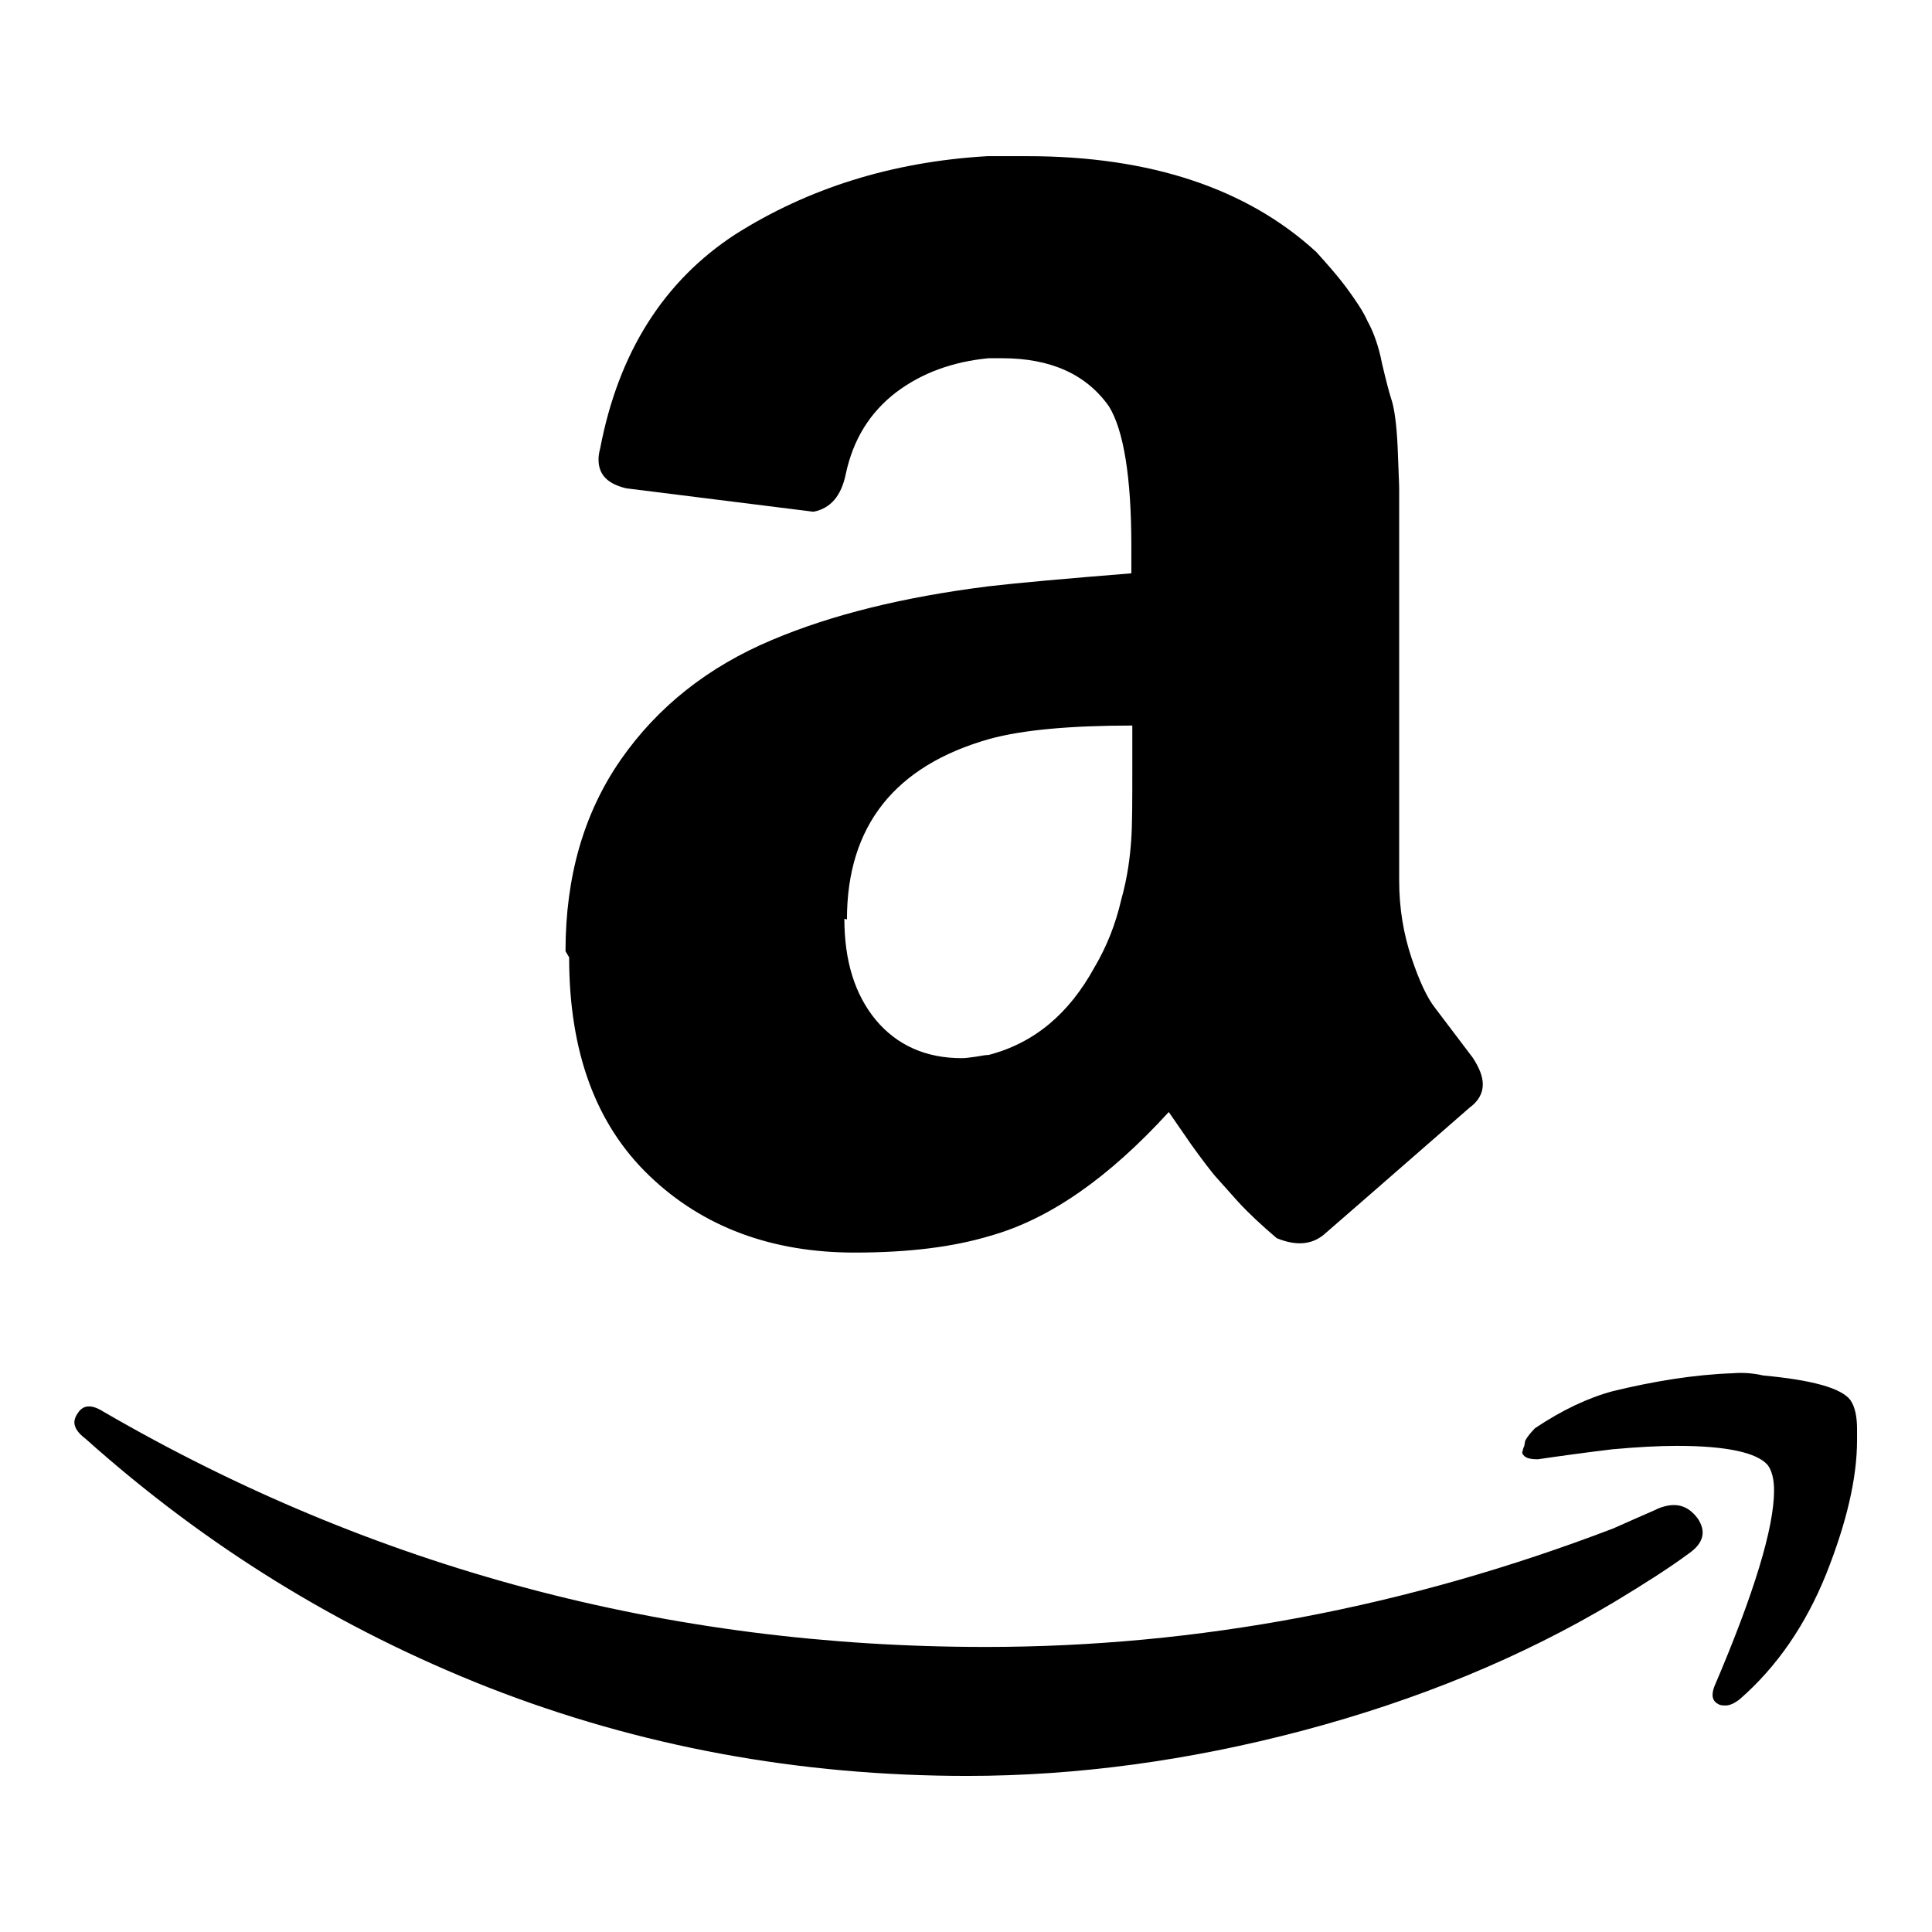
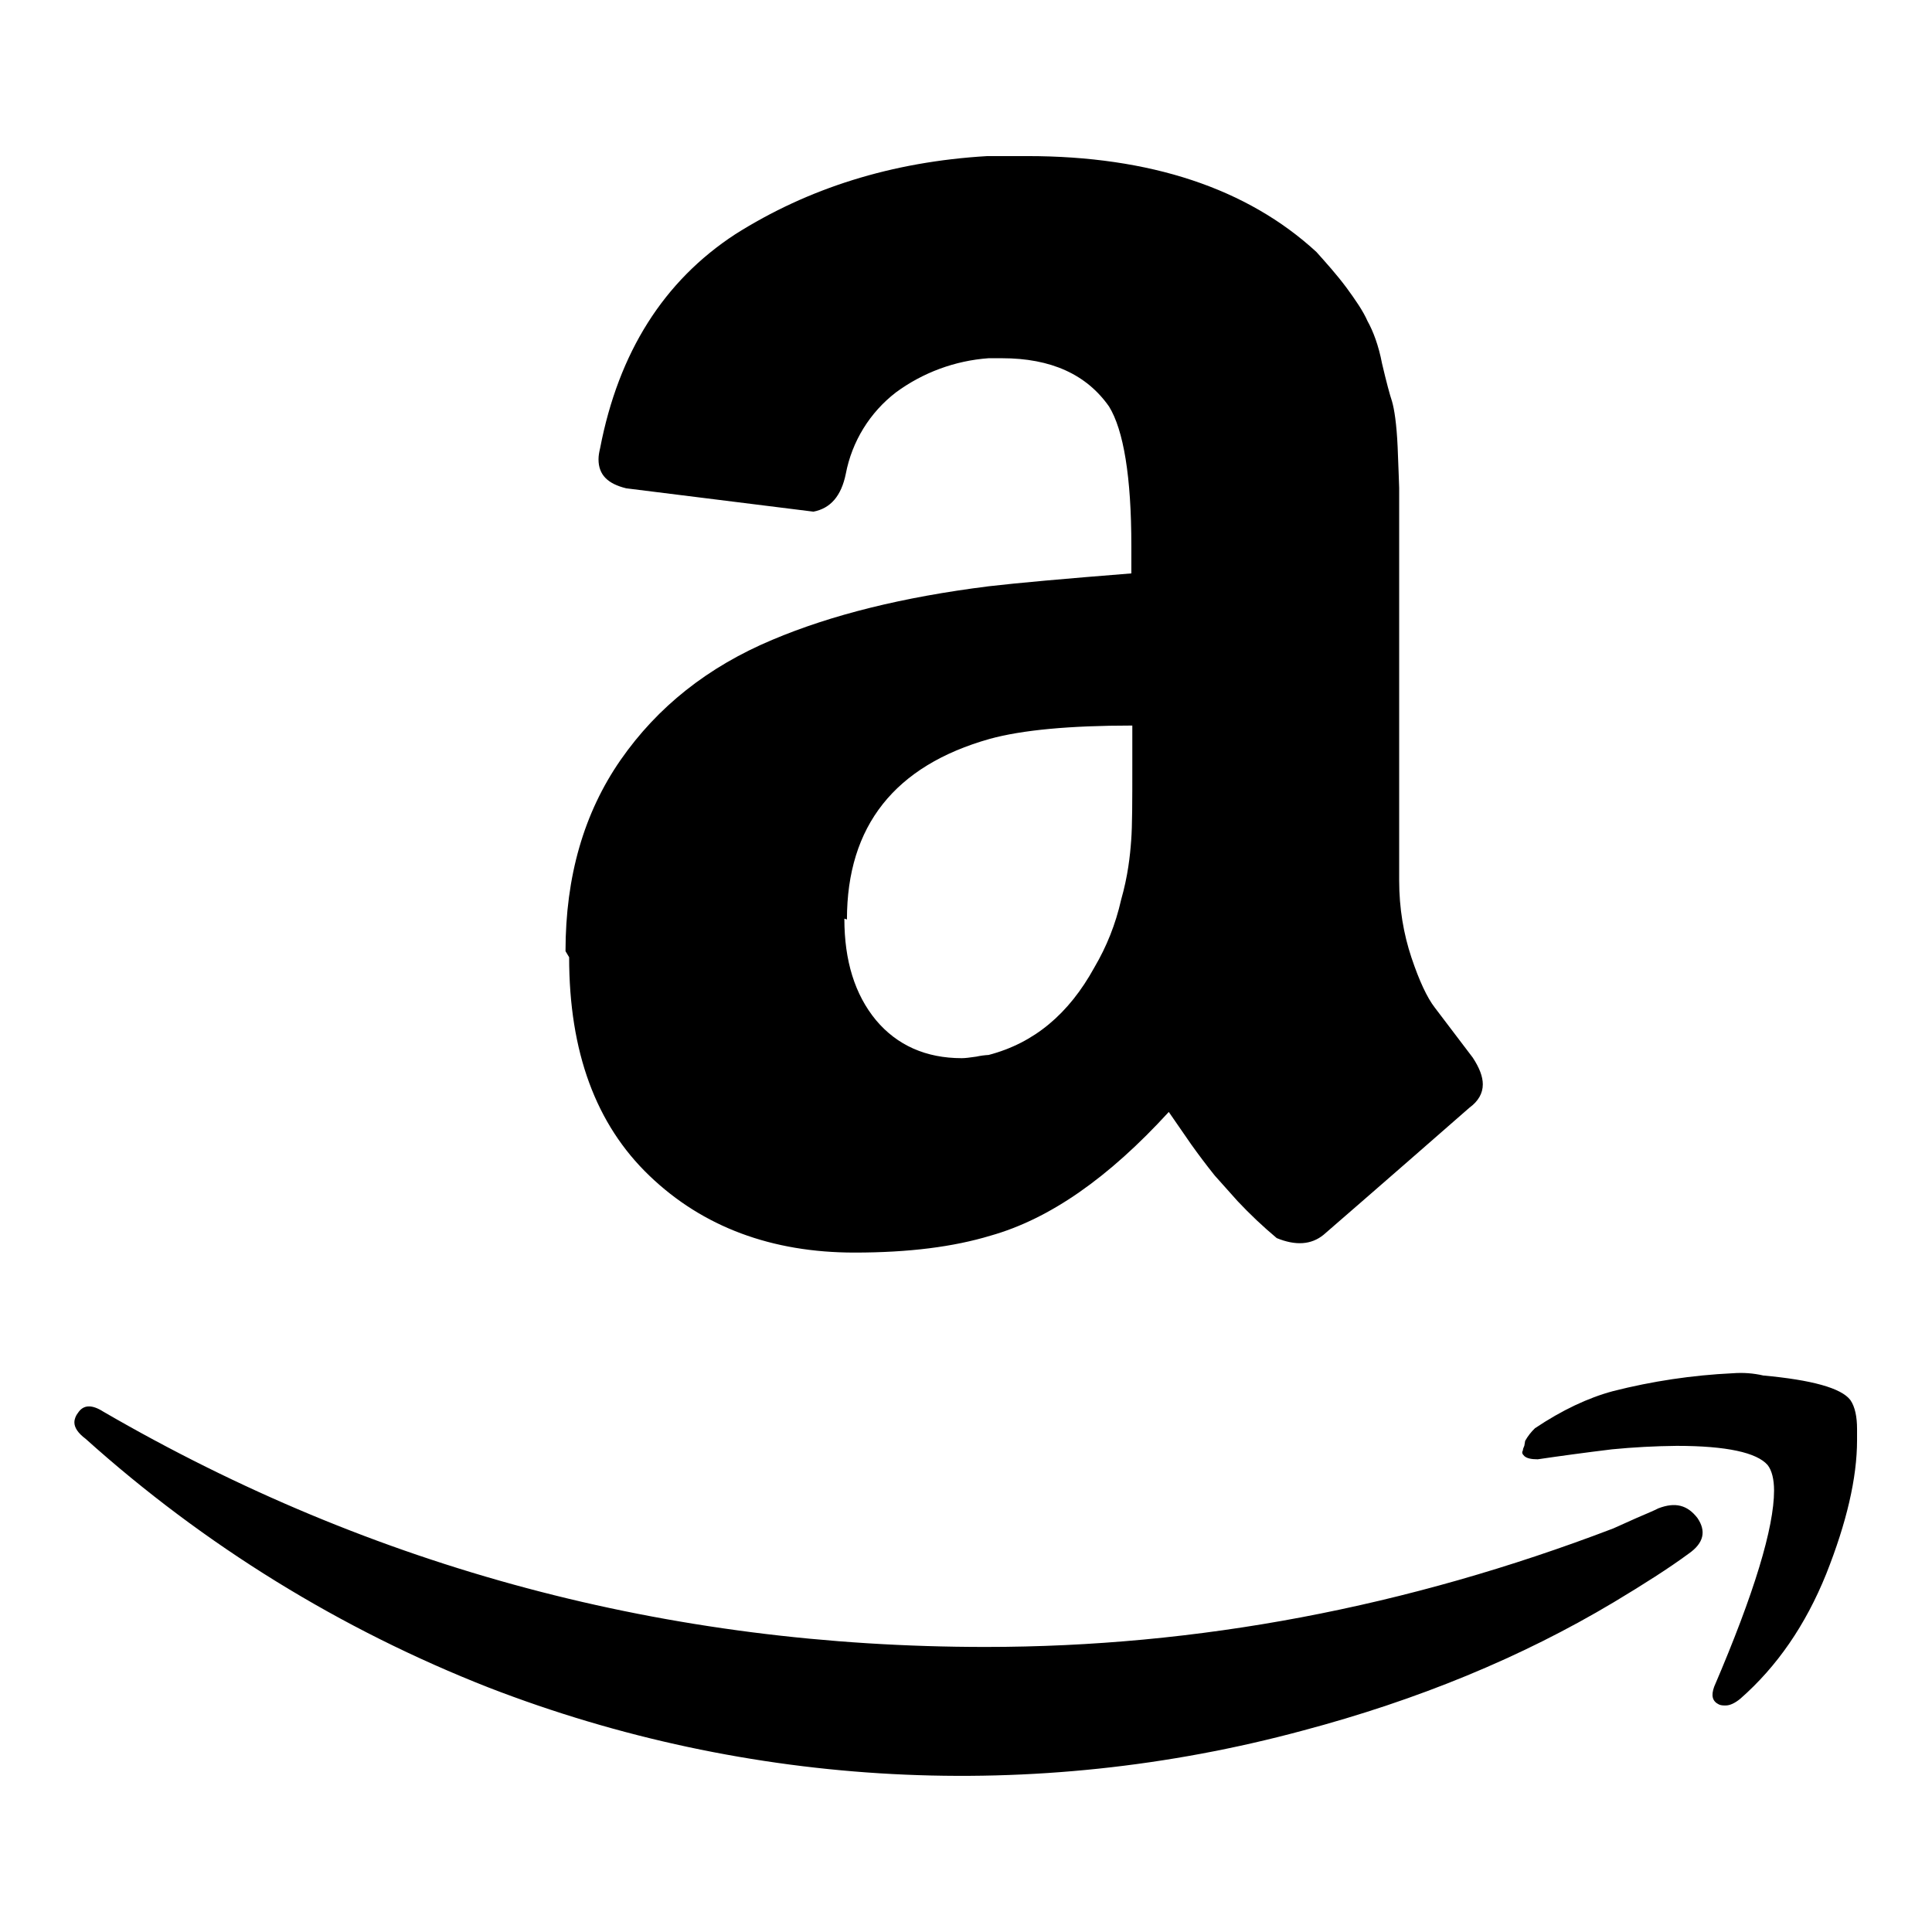
- <svg xmlns="http://www.w3.org/2000/svg" width="24" height="24" viewBox="0 0 24 24" fill="none">
-   <path d="M0.965 17.557C1.031 17.45 1.137 17.442 1.286 17.537C4.642 19.484 8.296 20.459 12.243 20.459C14.876 20.459 17.475 19.967 20.04 18.987L20.331 18.858C20.458 18.802 20.547 18.765 20.601 18.738C20.81 18.656 20.961 18.695 21.086 18.858C21.197 19.018 21.169 19.168 20.975 19.301C20.739 19.476 20.421 19.679 20.047 19.904C18.898 20.59 17.61 21.119 16.183 21.498C14.771 21.872 13.373 22.061 12.015 22.061C9.924 22.061 7.944 21.695 6.075 20.965C4.21 20.232 2.549 19.202 1.063 17.873C0.97 17.804 0.924 17.734 0.924 17.67C0.924 17.626 0.943 17.587 0.965 17.557L0.965 17.557ZM7.025 11.817C7.025 10.889 7.253 10.098 7.711 9.438C8.167 8.783 8.791 8.285 9.594 7.948C10.328 7.638 11.215 7.417 12.282 7.283C12.642 7.241 13.235 7.188 14.054 7.122V6.781C14.054 5.922 13.957 5.343 13.777 5.05C13.498 4.653 13.057 4.45 12.448 4.45H12.28C11.837 4.493 11.453 4.631 11.13 4.875C10.807 5.124 10.599 5.456 10.507 5.886C10.451 6.163 10.316 6.316 10.105 6.357L7.779 6.066C7.55 6.011 7.435 5.9 7.435 5.706C7.435 5.664 7.442 5.623 7.456 5.568C7.684 4.377 8.245 3.491 9.136 2.91C10.037 2.341 11.074 2.01 12.265 1.94H12.764C14.287 1.94 15.493 2.341 16.352 3.131C16.477 3.27 16.602 3.408 16.726 3.574C16.837 3.726 16.933 3.864 16.988 3.99C17.057 4.113 17.126 4.294 17.168 4.516C17.223 4.75 17.264 4.903 17.292 4.986C17.32 5.082 17.349 5.263 17.362 5.554C17.372 5.843 17.381 6.009 17.381 6.065V10.938C17.381 11.286 17.436 11.603 17.533 11.895C17.63 12.184 17.727 12.393 17.824 12.517L18.295 13.139C18.378 13.265 18.42 13.375 18.42 13.471C18.42 13.582 18.365 13.68 18.254 13.761C17.146 14.73 16.537 15.257 16.442 15.34C16.29 15.464 16.096 15.478 15.86 15.381C15.68 15.228 15.514 15.075 15.375 14.923L15.089 14.603C15.033 14.535 14.935 14.409 14.796 14.215L14.519 13.814C13.771 14.632 13.04 15.143 12.304 15.351C11.848 15.489 11.295 15.56 10.615 15.56C9.59 15.56 8.731 15.244 8.067 14.606C7.402 13.969 7.07 13.069 7.07 11.892L7.025 11.817ZM10.489 11.413C10.489 11.935 10.618 12.354 10.881 12.672C11.144 12.986 11.504 13.145 11.947 13.145C11.989 13.145 12.045 13.138 12.127 13.126C12.211 13.111 12.251 13.105 12.281 13.105C12.848 12.957 13.278 12.595 13.595 12.018C13.748 11.759 13.858 11.482 13.928 11.178C14.011 10.882 14.038 10.633 14.052 10.439C14.066 10.259 14.066 9.941 14.066 9.511V9.013C13.291 9.013 12.696 9.068 12.294 9.179C11.117 9.511 10.521 10.259 10.521 11.422L10.489 11.413ZM18.946 17.899C18.974 17.844 19.015 17.798 19.068 17.742C19.402 17.518 19.727 17.364 20.037 17.281C20.545 17.158 21.044 17.076 21.525 17.059C21.655 17.048 21.784 17.059 21.904 17.087C22.504 17.142 22.873 17.242 22.986 17.392C23.044 17.475 23.069 17.602 23.069 17.752V17.89C23.069 18.361 22.939 18.915 22.686 19.552C22.429 20.189 22.073 20.704 21.619 21.102C21.551 21.158 21.489 21.186 21.437 21.186C21.409 21.186 21.381 21.186 21.354 21.174C21.271 21.134 21.255 21.064 21.295 20.953C21.793 19.79 22.038 18.975 22.038 18.516C22.038 18.378 22.011 18.267 21.958 18.198C21.824 18.045 21.451 17.961 20.828 17.961C20.604 17.961 20.336 17.976 20.025 18.004C19.69 18.045 19.379 18.087 19.102 18.128C19.019 18.128 18.966 18.115 18.936 18.088C18.908 18.06 18.903 18.044 18.918 18.017C18.918 18.001 18.923 17.989 18.936 17.959L18.946 17.899Z" fill="currentColor" />
+ <svg xmlns="http://www.w3.org/2000/svg" width="24" height="24" fill="currentColor" viewBox="0 0 24 24">
+   <path d="M.965 17.557c.066-.107.172-.115.32-.02 3.357 1.947 7.01 2.922 10.958 2.922 2.633 0 5.232-.492 7.797-1.472l.29-.13c.128-.055.217-.092.271-.12.209-.08.36-.042.485.12.11.161.083.31-.11.444-.237.175-.555.378-.93.603-1.148.686-2.436 1.215-3.863 1.594a16.265 16.265 0 0 1-10.108-.533 16.506 16.506 0 0 1-5.012-3.092c-.093-.069-.139-.139-.139-.203 0-.044.019-.084.04-.113Zm6.06-5.74c0-.928.228-1.72.686-2.379.456-.655 1.08-1.153 1.883-1.49.734-.31 1.62-.531 2.688-.665.36-.042.953-.095 1.772-.16V6.78c0-.859-.097-1.438-.277-1.73-.279-.398-.72-.6-1.33-.6h-.167a2.21 2.21 0 0 0-1.15.424 1.67 1.67 0 0 0-.623 1.011c-.056.277-.19.43-.402.471l-2.326-.29c-.229-.056-.344-.167-.344-.36 0-.043.007-.084.02-.139.229-1.19.79-2.077 1.68-2.658.902-.57 1.94-.9 3.13-.97h.498c1.524 0 2.73.4 3.59 1.191.124.139.249.277.373.443.111.152.207.29.262.416.069.123.138.304.18.526.055.234.096.387.124.47.028.096.057.277.07.568.01.29.019.455.019.51v4.874c0 .348.055.665.152.957.097.289.194.498.29.622l.472.622c.083.126.125.236.125.332 0 .111-.055.209-.166.29-1.108.97-1.717 1.496-1.812 1.579-.152.124-.346.138-.582.041a5.59 5.59 0 0 1-.485-.458l-.286-.32a8.698 8.698 0 0 1-.293-.388l-.277-.401c-.748.818-1.48 1.33-2.215 1.537-.456.138-1.01.21-1.69.21-1.024 0-1.883-.317-2.547-.955-.665-.637-.997-1.537-.997-2.714l-.045-.075Zm3.464-.404c0 .522.13.941.392 1.259.263.314.623.473 1.066.473.042 0 .098-.007.18-.019a.99.99 0 0 1 .154-.021c.566-.148.997-.51 1.314-1.088.152-.258.263-.535.332-.84.084-.295.111-.544.125-.738.014-.18.014-.498.014-.928v-.498c-.775 0-1.37.055-1.772.166-1.177.332-1.773 1.08-1.773 2.243l-.032-.01Zm8.457 6.486a.67.67 0 0 1 .122-.157c.334-.224.66-.378.97-.461a7.475 7.475 0 0 1 1.487-.222c.13-.01.259 0 .379.028.6.055.969.155 1.082.305.058.083.083.21.083.36v.138c0 .47-.13 1.025-.383 1.662-.257.637-.613 1.152-1.067 1.55-.068.056-.13.084-.182.084-.028 0-.056 0-.083-.012-.083-.04-.1-.11-.06-.221.499-1.163.744-1.978.744-2.437 0-.138-.027-.25-.08-.317-.134-.154-.507-.238-1.13-.238a9.28 9.28 0 0 0-.803.043c-.335.041-.646.083-.923.124-.083 0-.136-.013-.166-.04-.028-.028-.033-.044-.018-.071 0-.016.005-.028.018-.058l.01-.06Z" />
</svg>
